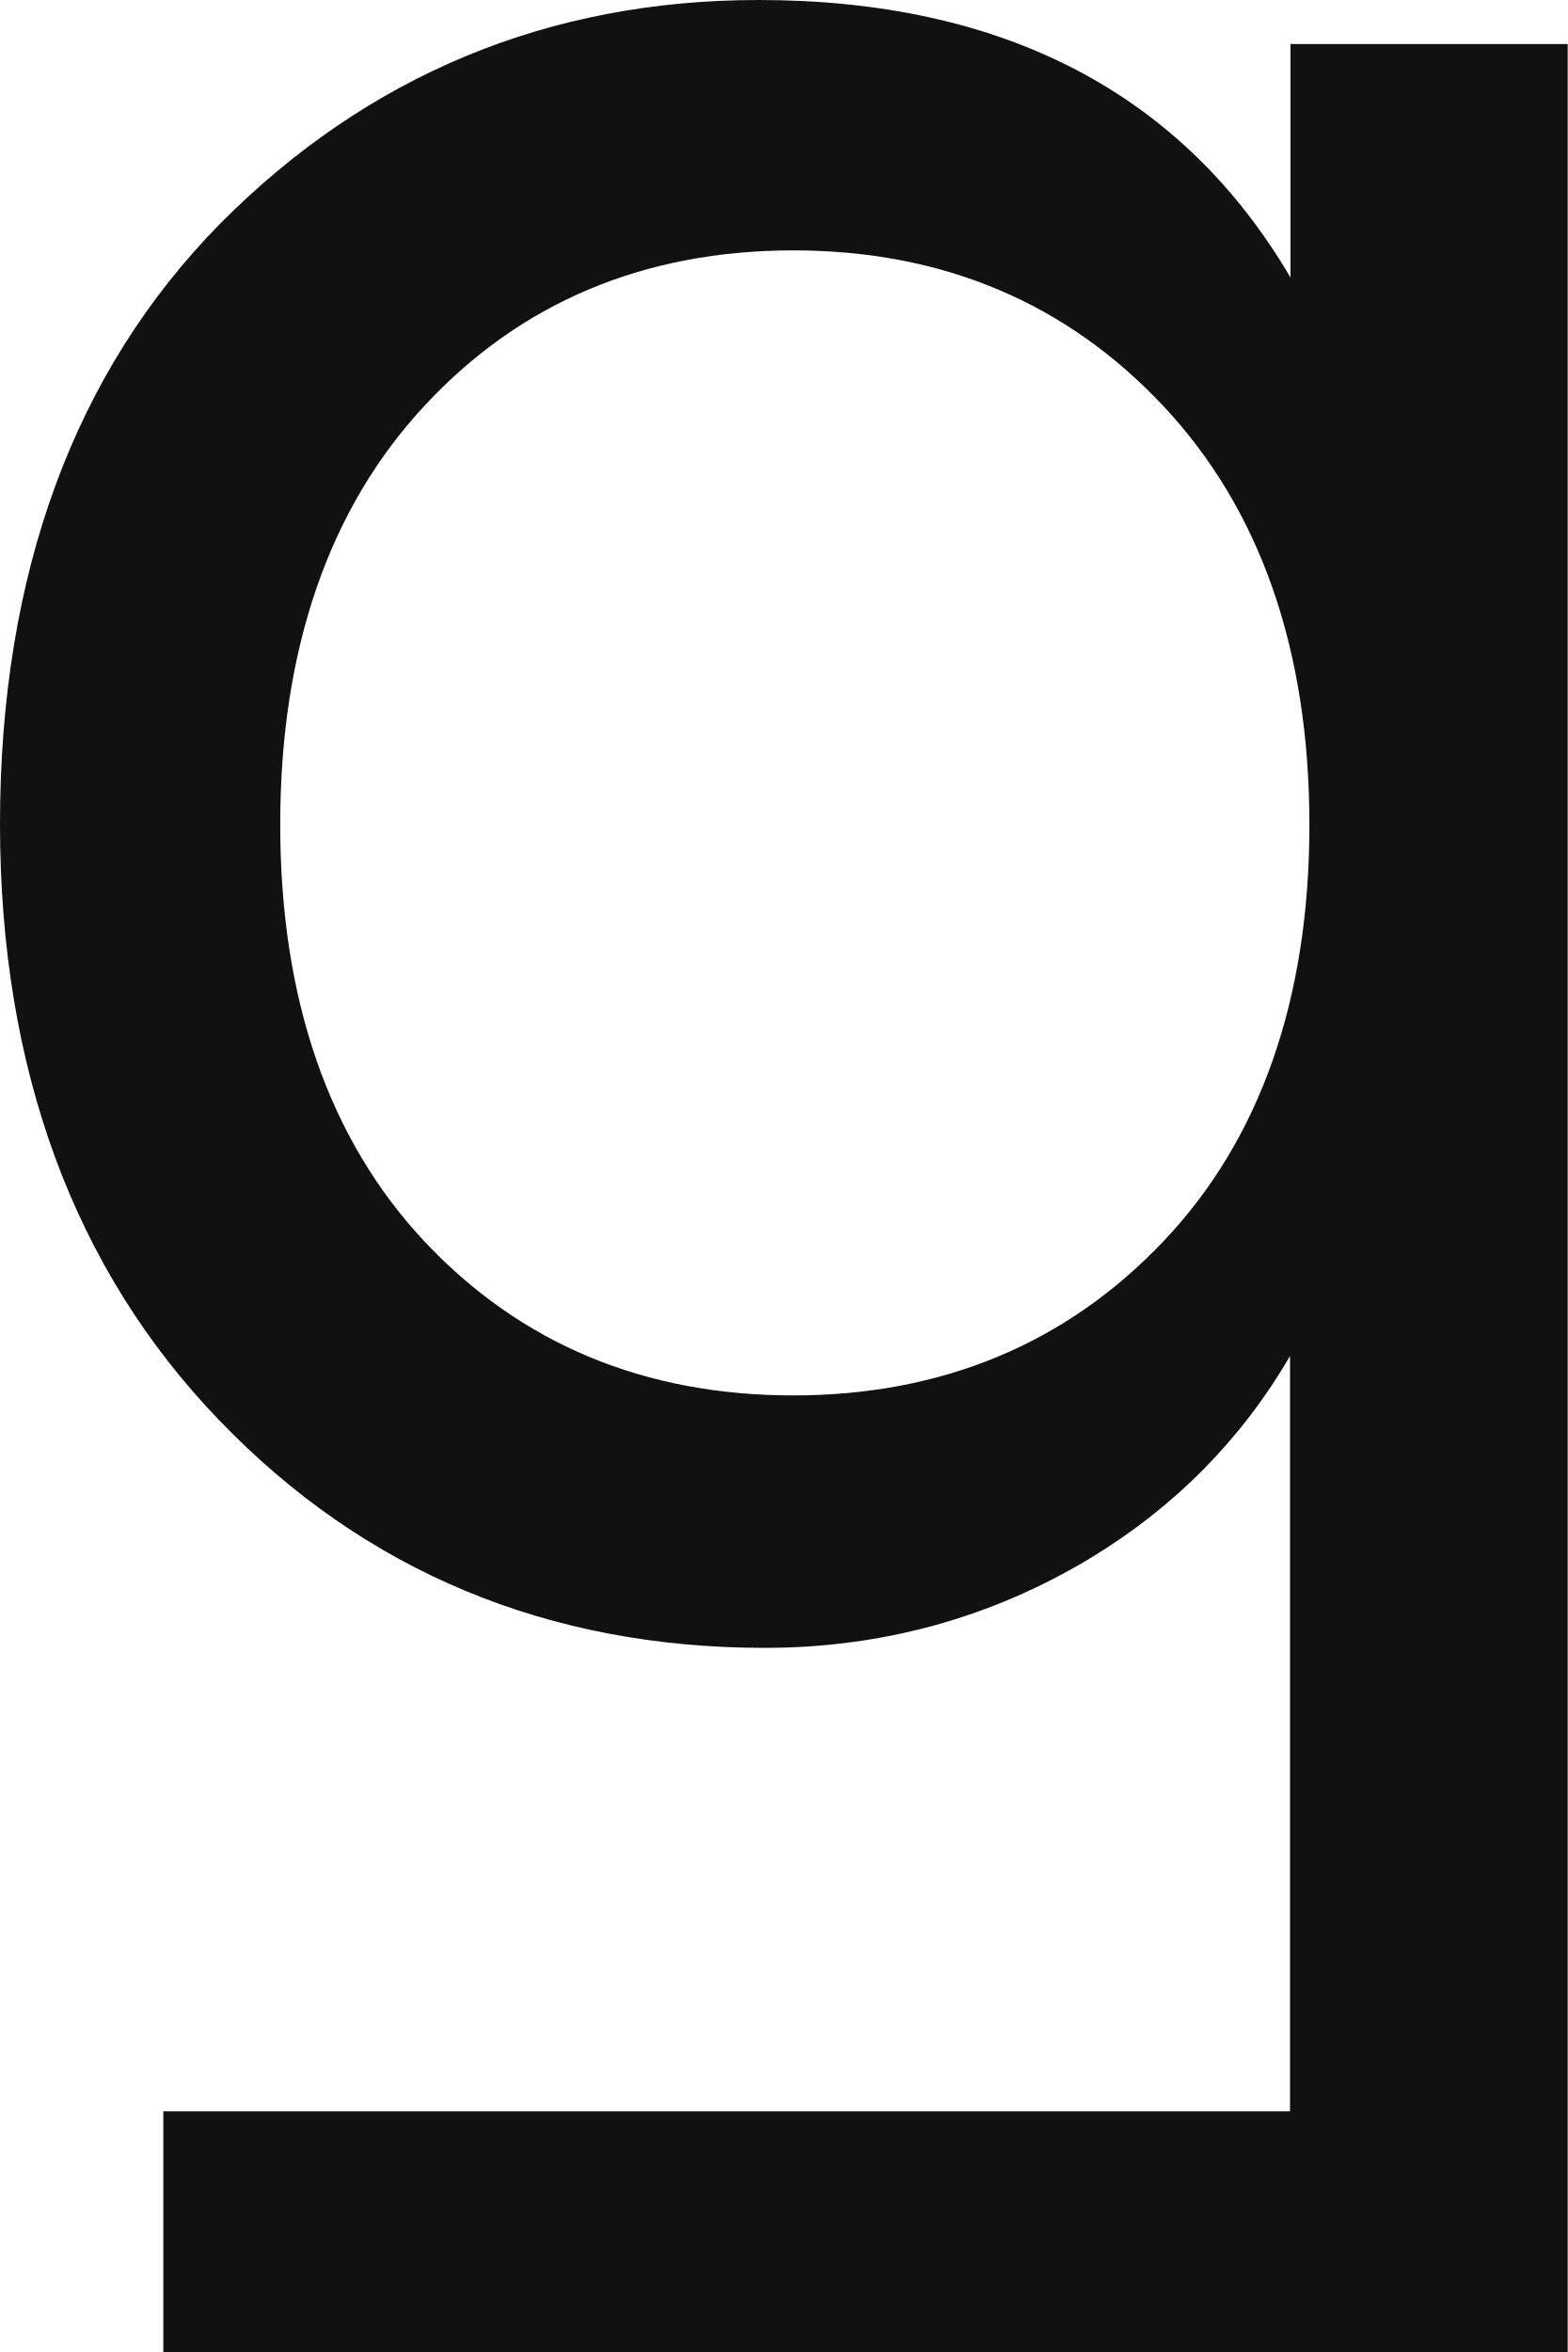
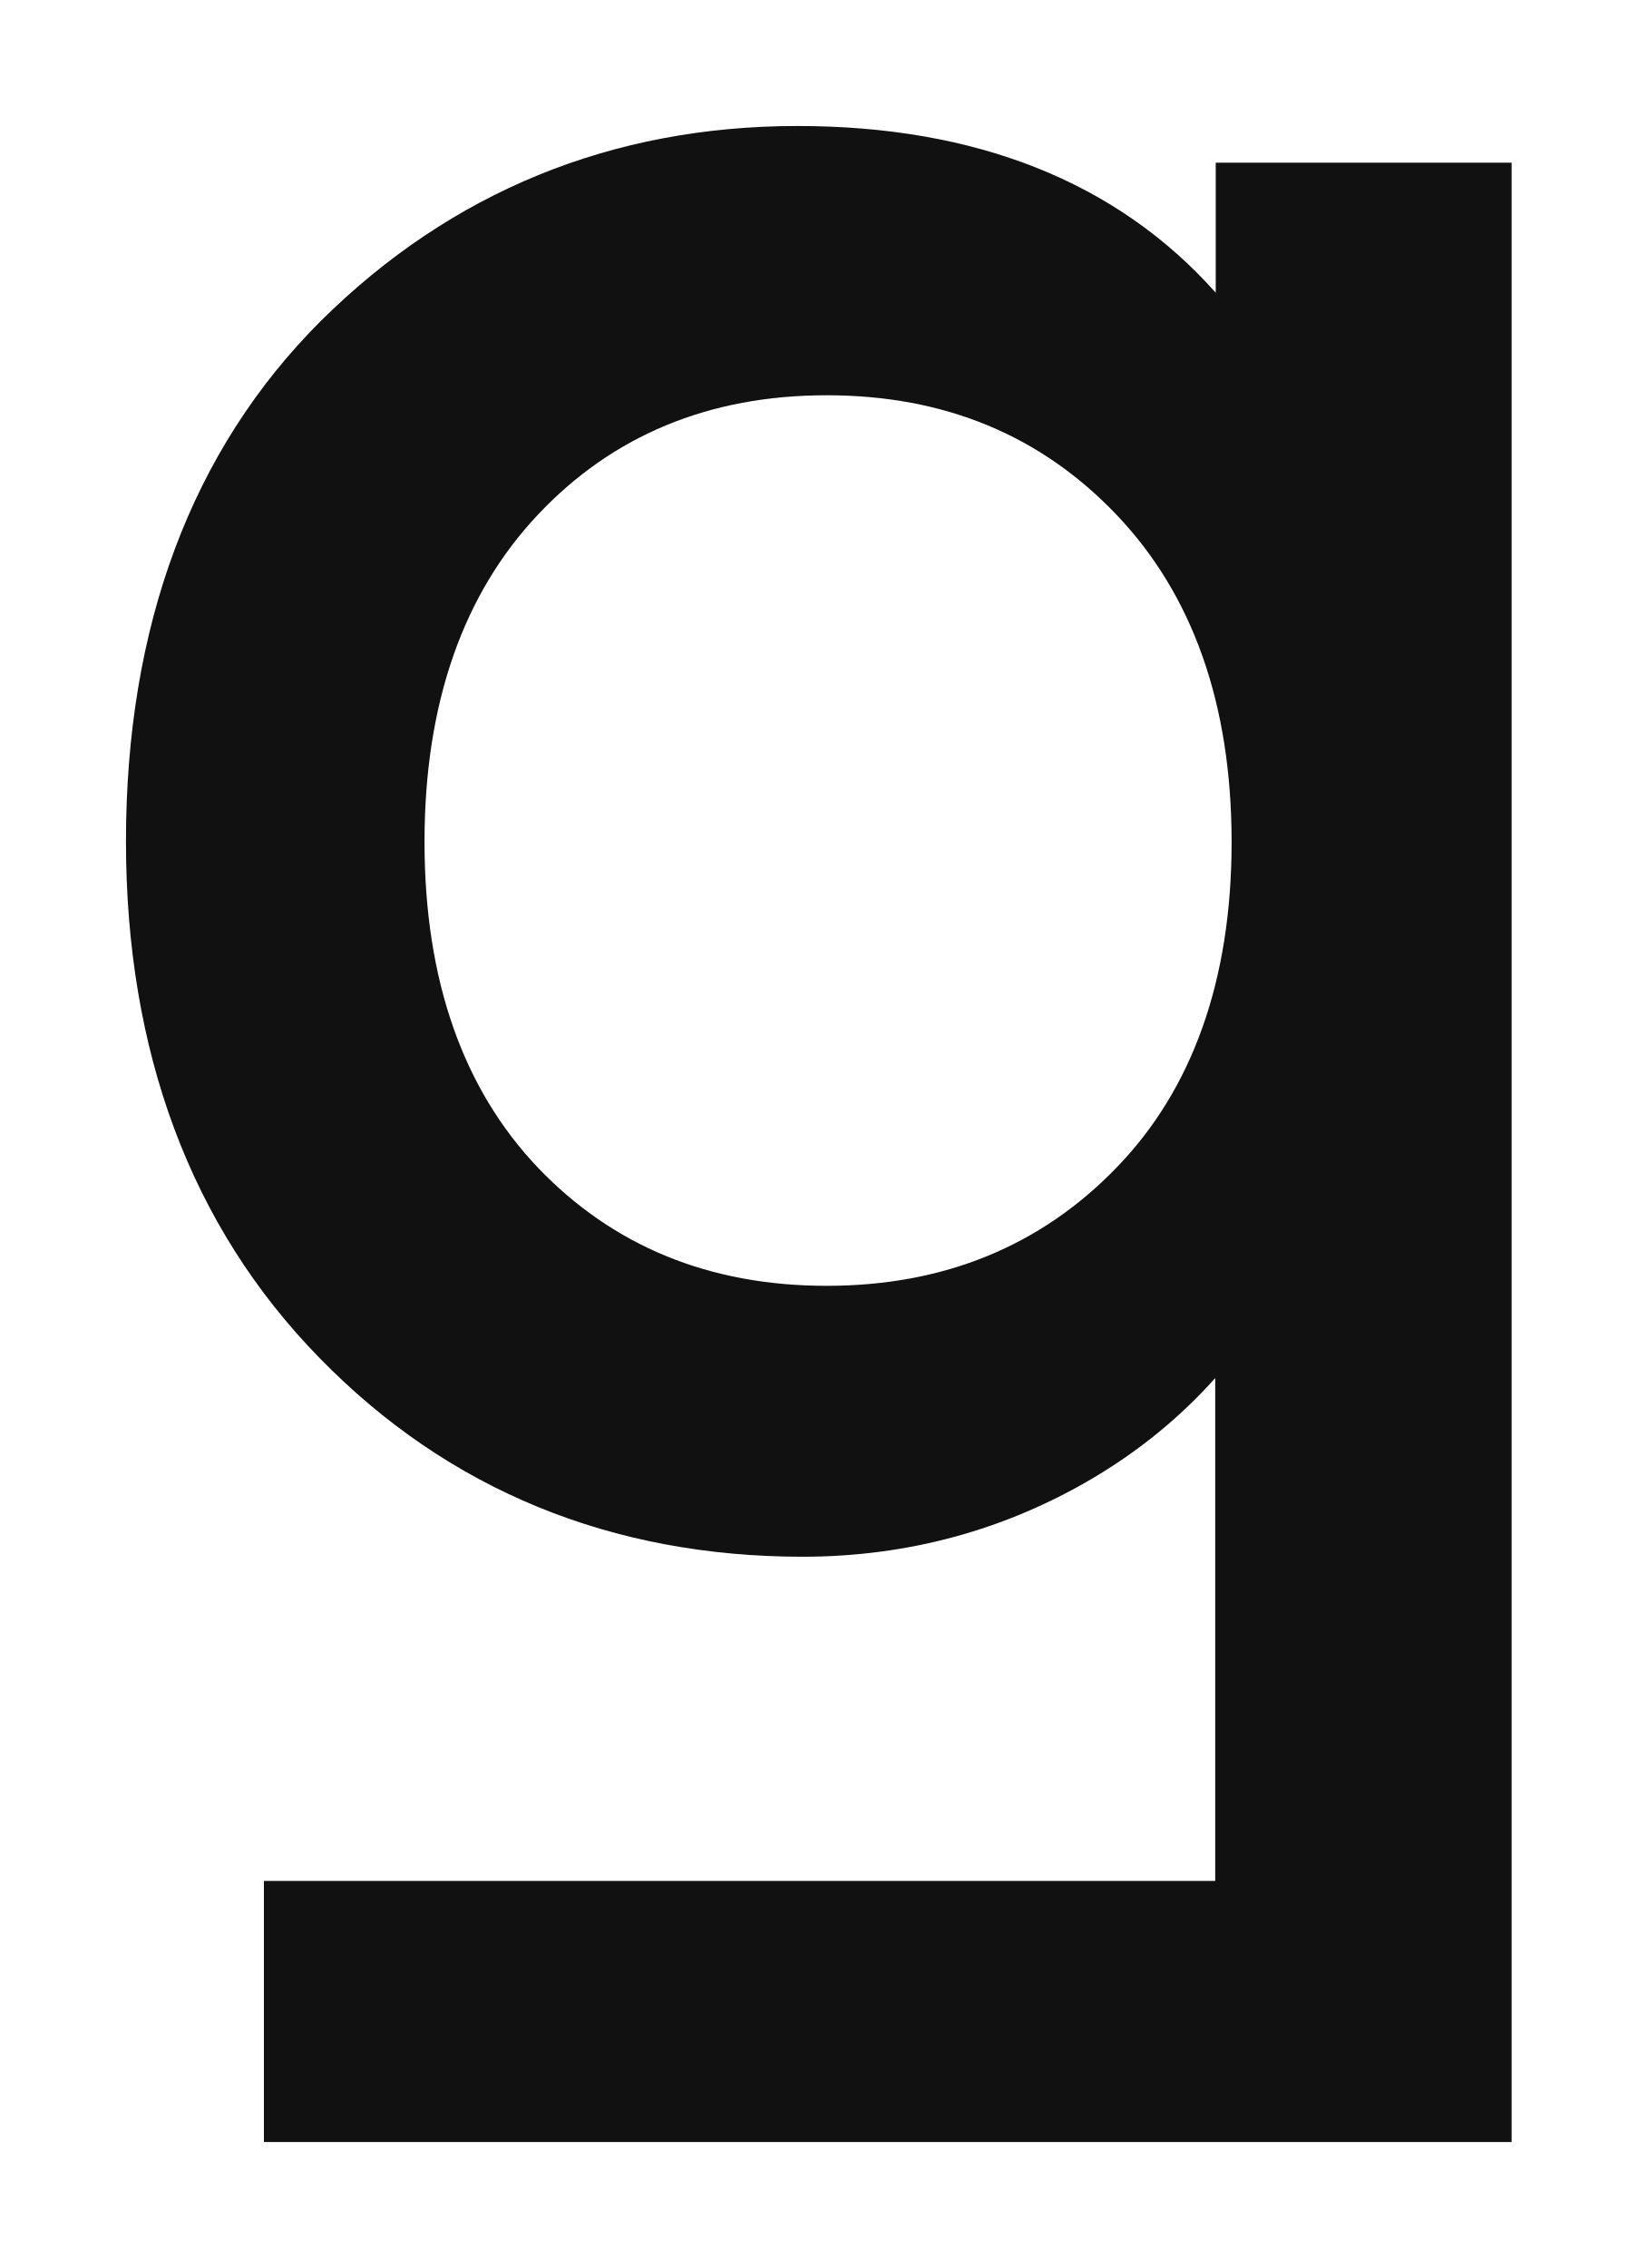
- <svg xmlns="http://www.w3.org/2000/svg" width="16" height="24" viewBox="0 0 16 24" fill="none">
-   <path d="M13.171 2.832C12.066 0.951 10.243 0 7.742 0C5.596 0 3.751 0.768 2.251 2.278C0.761 3.788 0 5.852 0 8.408C0 10.9 0.75 12.948 2.235 14.49C3.72 16.037 5.596 16.815 7.805 16.815C9.003 16.815 10.123 16.507 11.134 15.896C11.988 15.378 12.671 14.688 13.166 13.837V21.544H1.667V24H16V16.078V13.173V0.449H13.171V2.832ZM11.874 12.666C10.889 13.706 9.618 14.239 8.096 14.239C6.575 14.239 5.314 13.711 4.335 12.671C3.355 11.626 2.86 10.195 2.86 8.413C2.86 6.631 3.355 5.189 4.335 4.138C5.309 3.088 6.575 2.555 8.096 2.555C9.618 2.555 10.884 3.088 11.874 4.144C12.864 5.199 13.364 6.636 13.364 8.418C13.364 10.189 12.864 11.626 11.874 12.666Z" fill="#111111" />
+ <svg xmlns="http://www.w3.org/2000/svg" width="13" height="18" viewBox="0 0 13 18" fill="none">
+   <path fill-rule="evenodd" clip-rule="evenodd" d="M9.651 1.291V2.323C8.865 1.44 7.743 1 6.331 1C4.856 1 3.581 1.523 2.549 2.545C1.516 3.575 1 4.975 1 6.678C1 8.34 1.51 9.729 2.537 10.778C3.56 11.827 4.857 12.355 6.372 12.355C7.202 12.355 7.982 12.144 8.685 11.726C9.051 11.508 9.373 11.244 9.647 10.937V14.928H2.095V17H12V1.291H9.651ZM9.777 6.684C9.777 7.783 9.463 8.647 8.867 9.263C8.269 9.884 7.499 10.205 6.563 10.205C5.627 10.205 4.865 9.888 4.271 9.268C3.681 8.648 3.37 7.787 3.37 6.681C3.37 5.575 3.682 4.707 4.272 4.083C4.863 3.457 5.627 3.137 6.563 3.137C7.499 3.137 8.264 3.456 8.865 4.087C9.463 4.715 9.777 5.579 9.777 6.684Z" fill="#111111" />
</svg>
